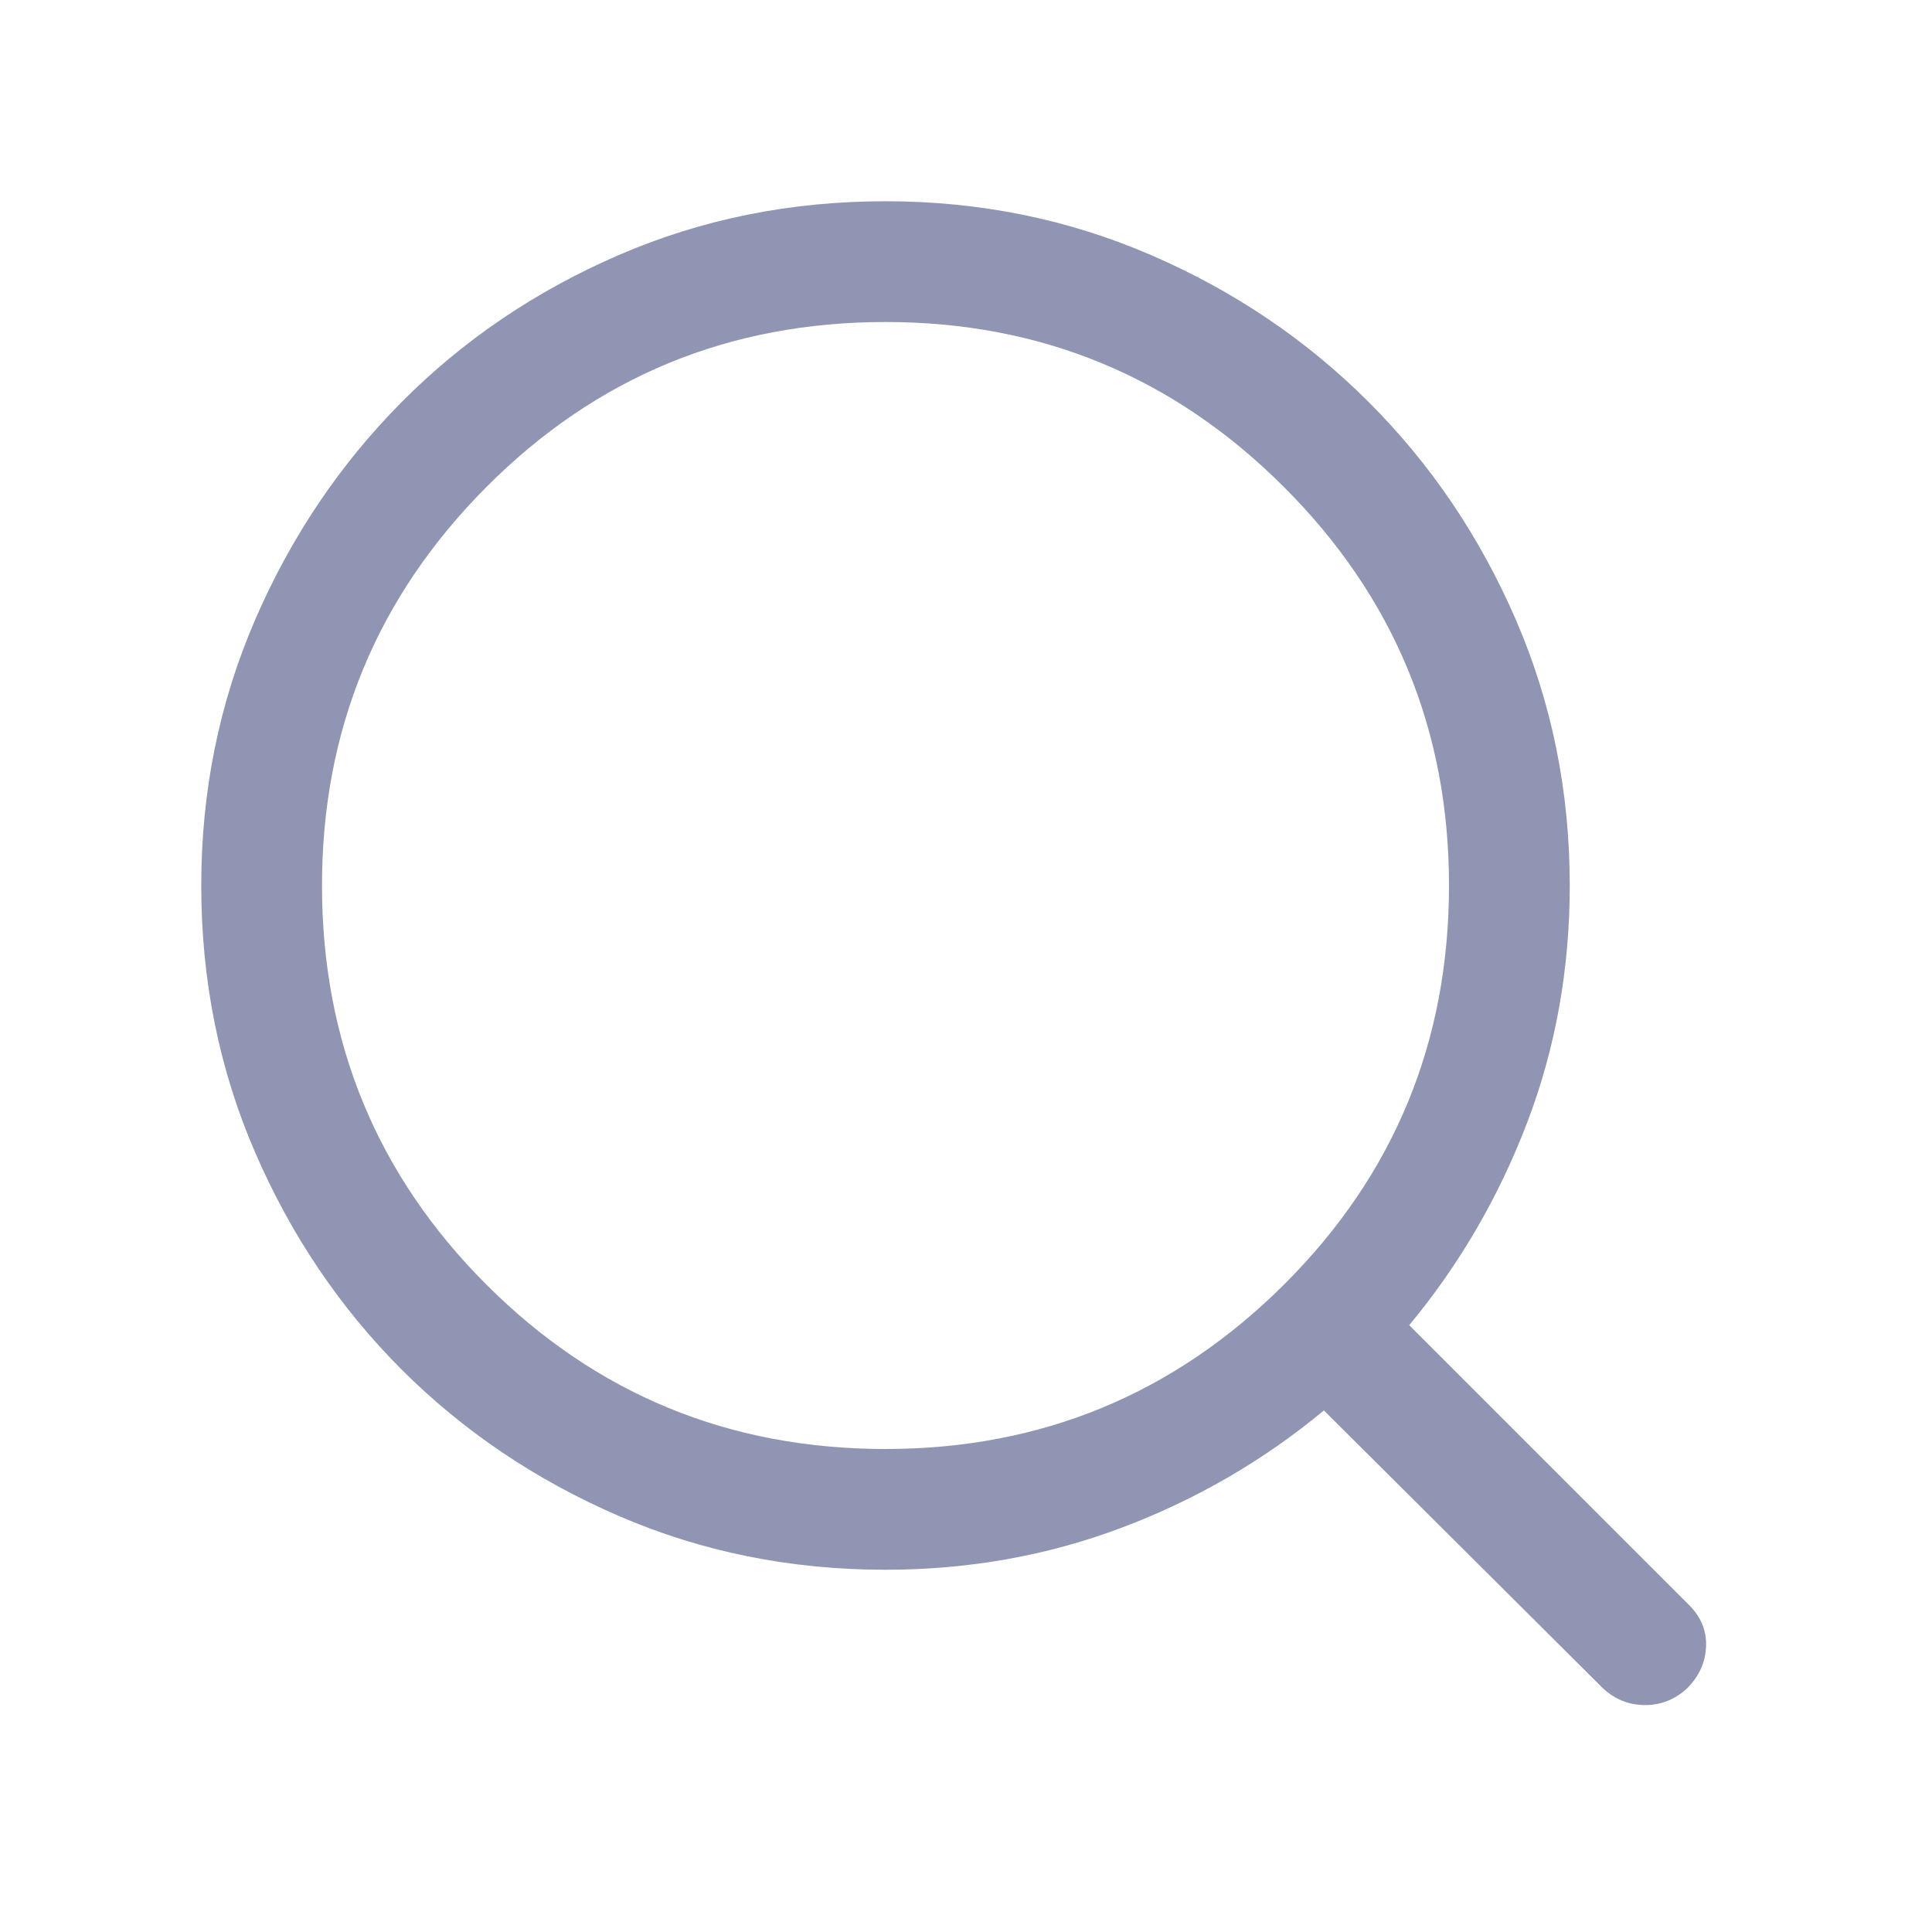
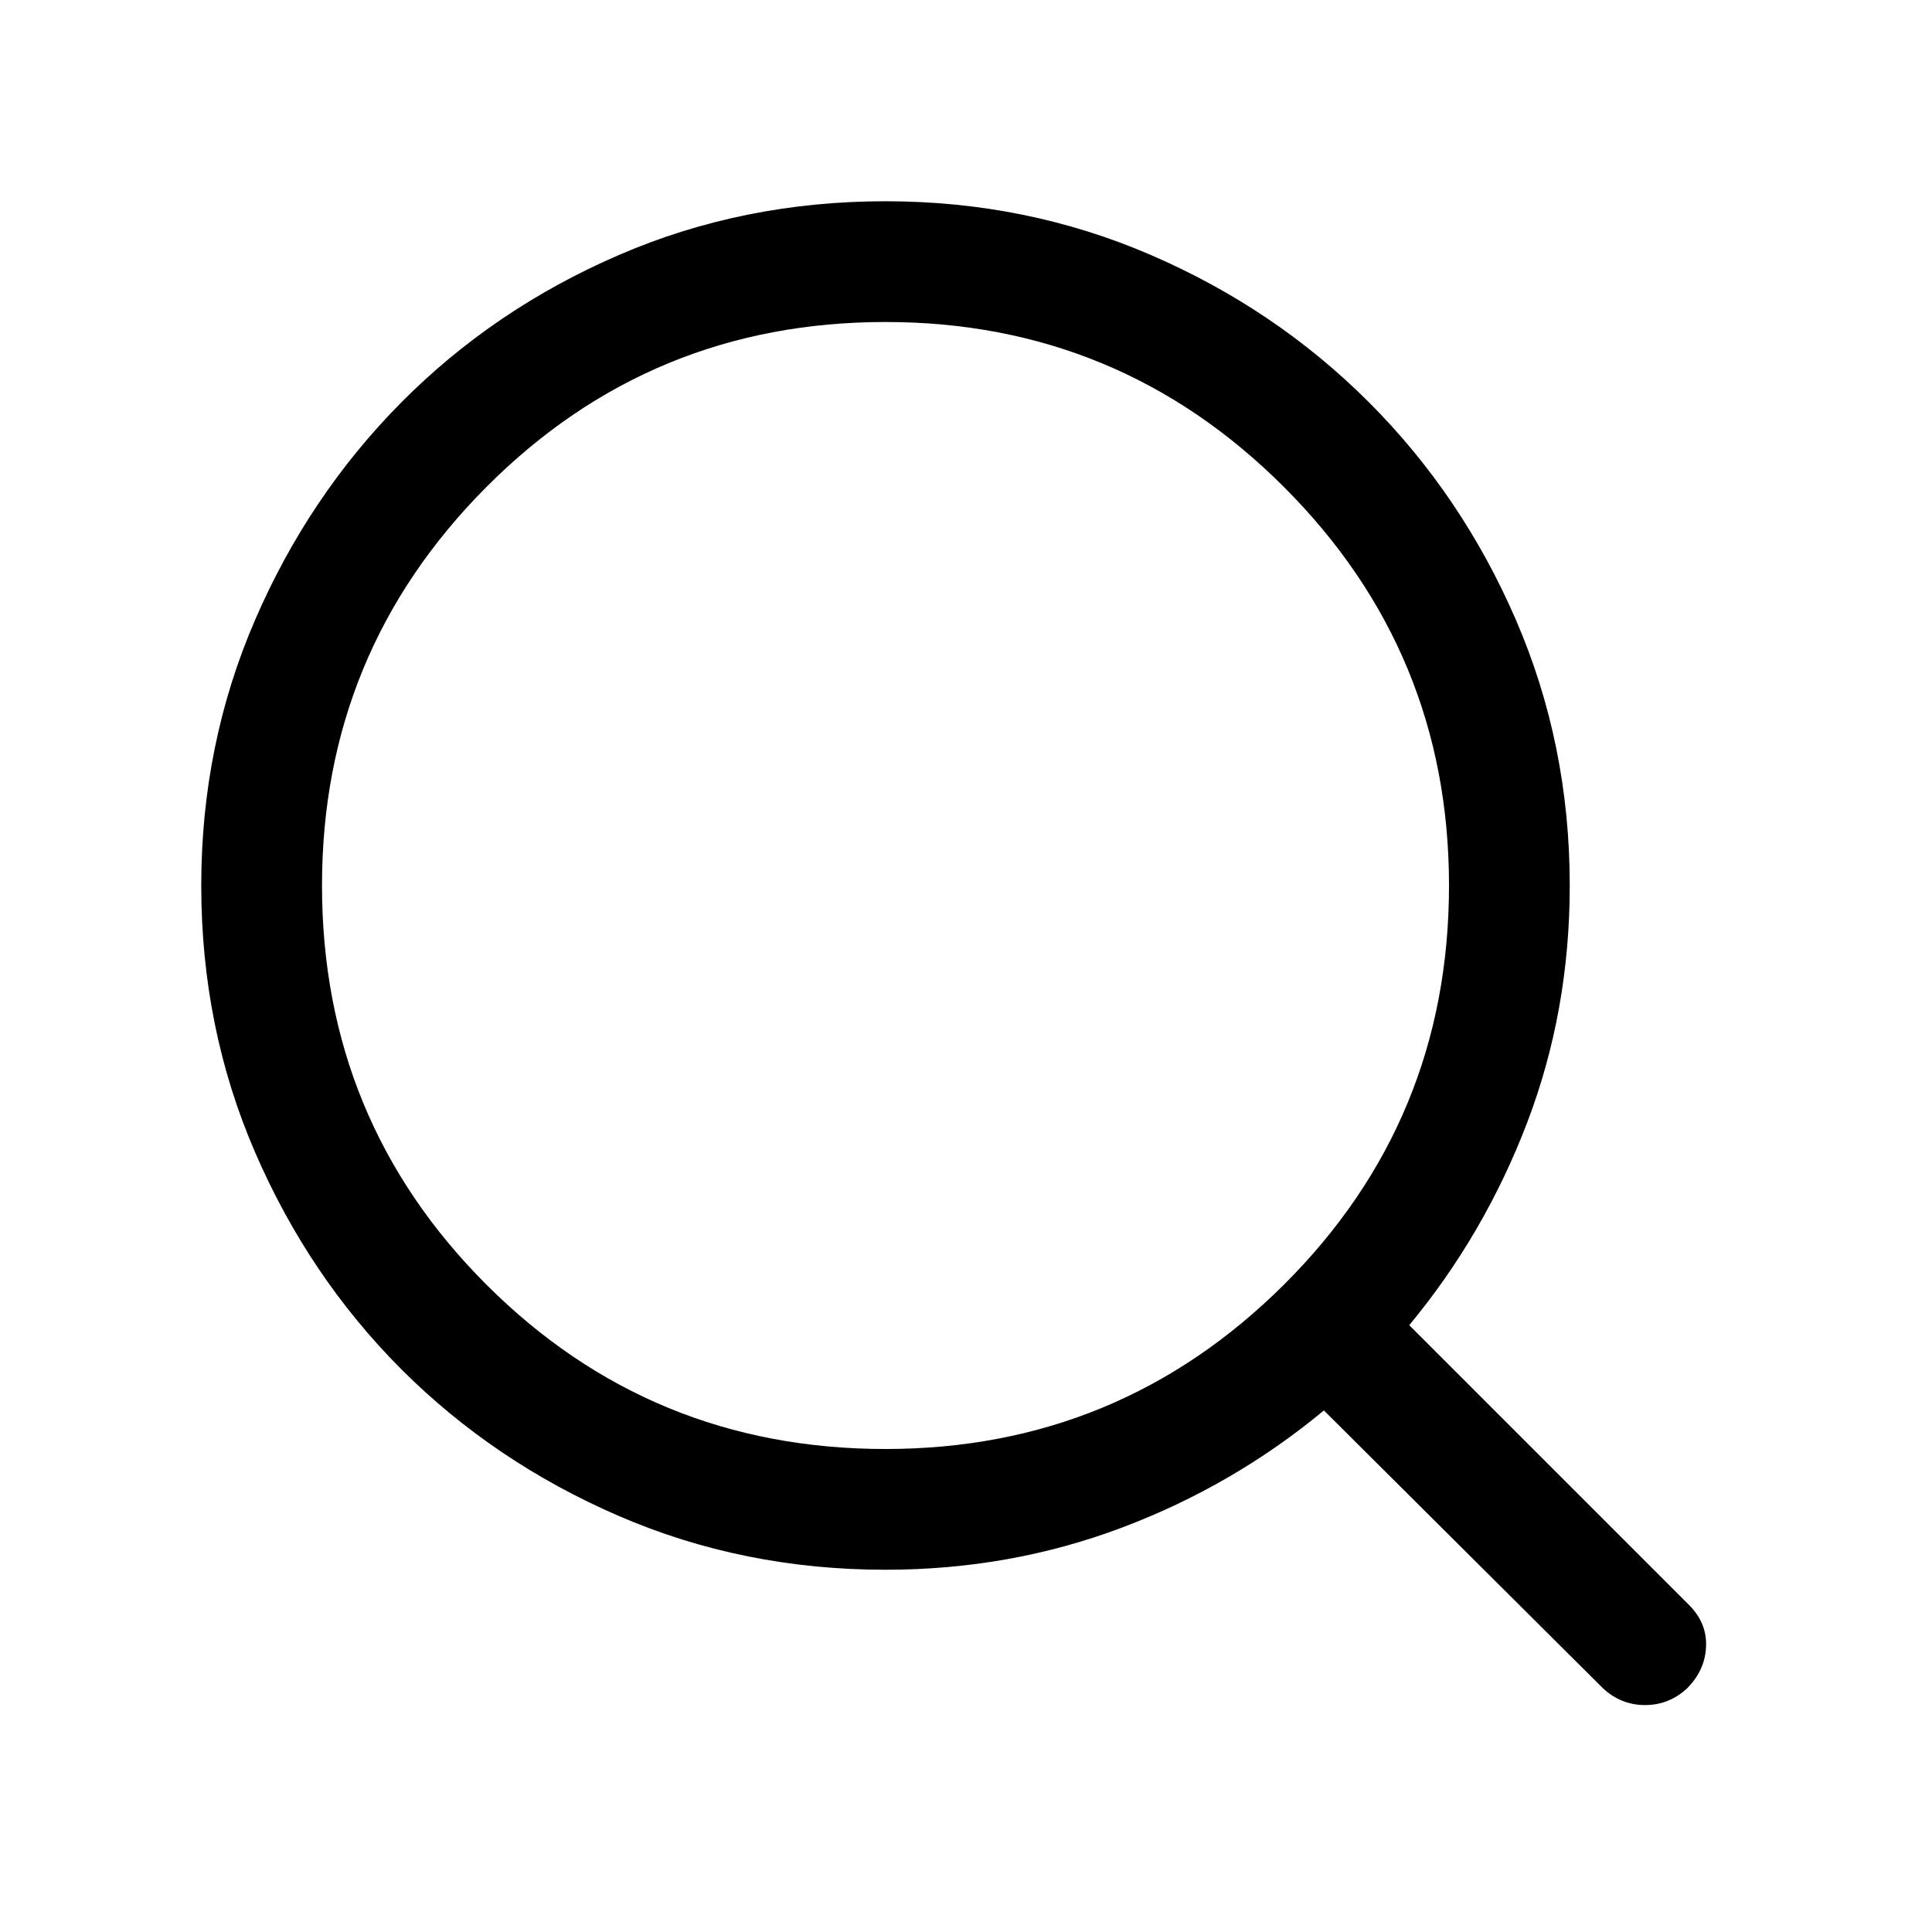
- <svg xmlns="http://www.w3.org/2000/svg" width="24" height="24" viewBox="0 0 24 24" fill="none">
-   <path d="M11 18C12.933 18 14.583 17.319 15.95 15.958C17.317 14.596 18 12.944 18 11C18 9.067 17.317 7.417 15.95 6.05C14.583 4.683 12.933 4 11 4C9.056 4 7.404 4.683 6.042 6.05C4.681 7.417 4 9.067 4 11C4 12.944 4.681 14.596 6.042 15.958C7.404 17.319 9.056 18 11 18ZM11 19.5C9.82 19.5 8.715 19.277 7.685 18.831C6.654 18.385 5.755 17.778 4.988 17.012C4.222 16.245 3.615 15.346 3.169 14.315C2.723 13.285 2.5 12.18 2.5 11C2.5 9.831 2.723 8.731 3.169 7.7C3.615 6.669 4.222 5.768 4.988 4.996C5.755 4.224 6.654 3.615 7.685 3.169C8.715 2.723 9.82 2.5 11 2.5C12.169 2.5 13.269 2.723 14.3 3.169C15.331 3.615 16.232 4.224 17.004 4.996C17.776 5.768 18.385 6.669 18.831 7.7C19.277 8.731 19.5 9.831 19.5 11C19.5 12.041 19.323 13.024 18.97 13.948C18.617 14.872 18.129 15.71 17.506 16.462L20.983 19.939C21.131 20.087 21.202 20.26 21.193 20.456C21.185 20.652 21.106 20.824 20.958 20.973C20.809 21.111 20.635 21.181 20.436 21.181C20.236 21.181 20.062 21.111 19.913 20.973L16.446 17.521C15.695 18.144 14.857 18.63 13.933 18.978C13.008 19.326 12.031 19.5 11 19.5Z" fill="#8F95B2" />
+ <svg xmlns="http://www.w3.org/2000/svg" width="current" height="current" viewBox="0 0 24 24" fill="currentColor">
+   <path d="M11 18C12.933 18 14.583 17.319 15.95 15.958C17.317 14.596 18 12.944 18 11C18 9.067 17.317 7.417 15.95 6.05C14.583 4.683 12.933 4 11 4C9.056 4 7.404 4.683 6.042 6.05C4.681 7.417 4 9.067 4 11C4 12.944 4.681 14.596 6.042 15.958C7.404 17.319 9.056 18 11 18ZM11 19.5C9.82 19.5 8.715 19.277 7.685 18.831C6.654 18.385 5.755 17.778 4.988 17.012C4.222 16.245 3.615 15.346 3.169 14.315C2.723 13.285 2.5 12.18 2.5 11C2.5 9.831 2.723 8.731 3.169 7.7C3.615 6.669 4.222 5.768 4.988 4.996C5.755 4.224 6.654 3.615 7.685 3.169C8.715 2.723 9.82 2.5 11 2.5C12.169 2.5 13.269 2.723 14.3 3.169C15.331 3.615 16.232 4.224 17.004 4.996C17.776 5.768 18.385 6.669 18.831 7.7C19.277 8.731 19.5 9.831 19.5 11C19.5 12.041 19.323 13.024 18.97 13.948C18.617 14.872 18.129 15.71 17.506 16.462L20.983 19.939C21.131 20.087 21.202 20.26 21.193 20.456C21.185 20.652 21.106 20.824 20.958 20.973C20.809 21.111 20.635 21.181 20.436 21.181C20.236 21.181 20.062 21.111 19.913 20.973L16.446 17.521C15.695 18.144 14.857 18.63 13.933 18.978C13.008 19.326 12.031 19.5 11 19.5Z" fill="currentColor" />
</svg>
